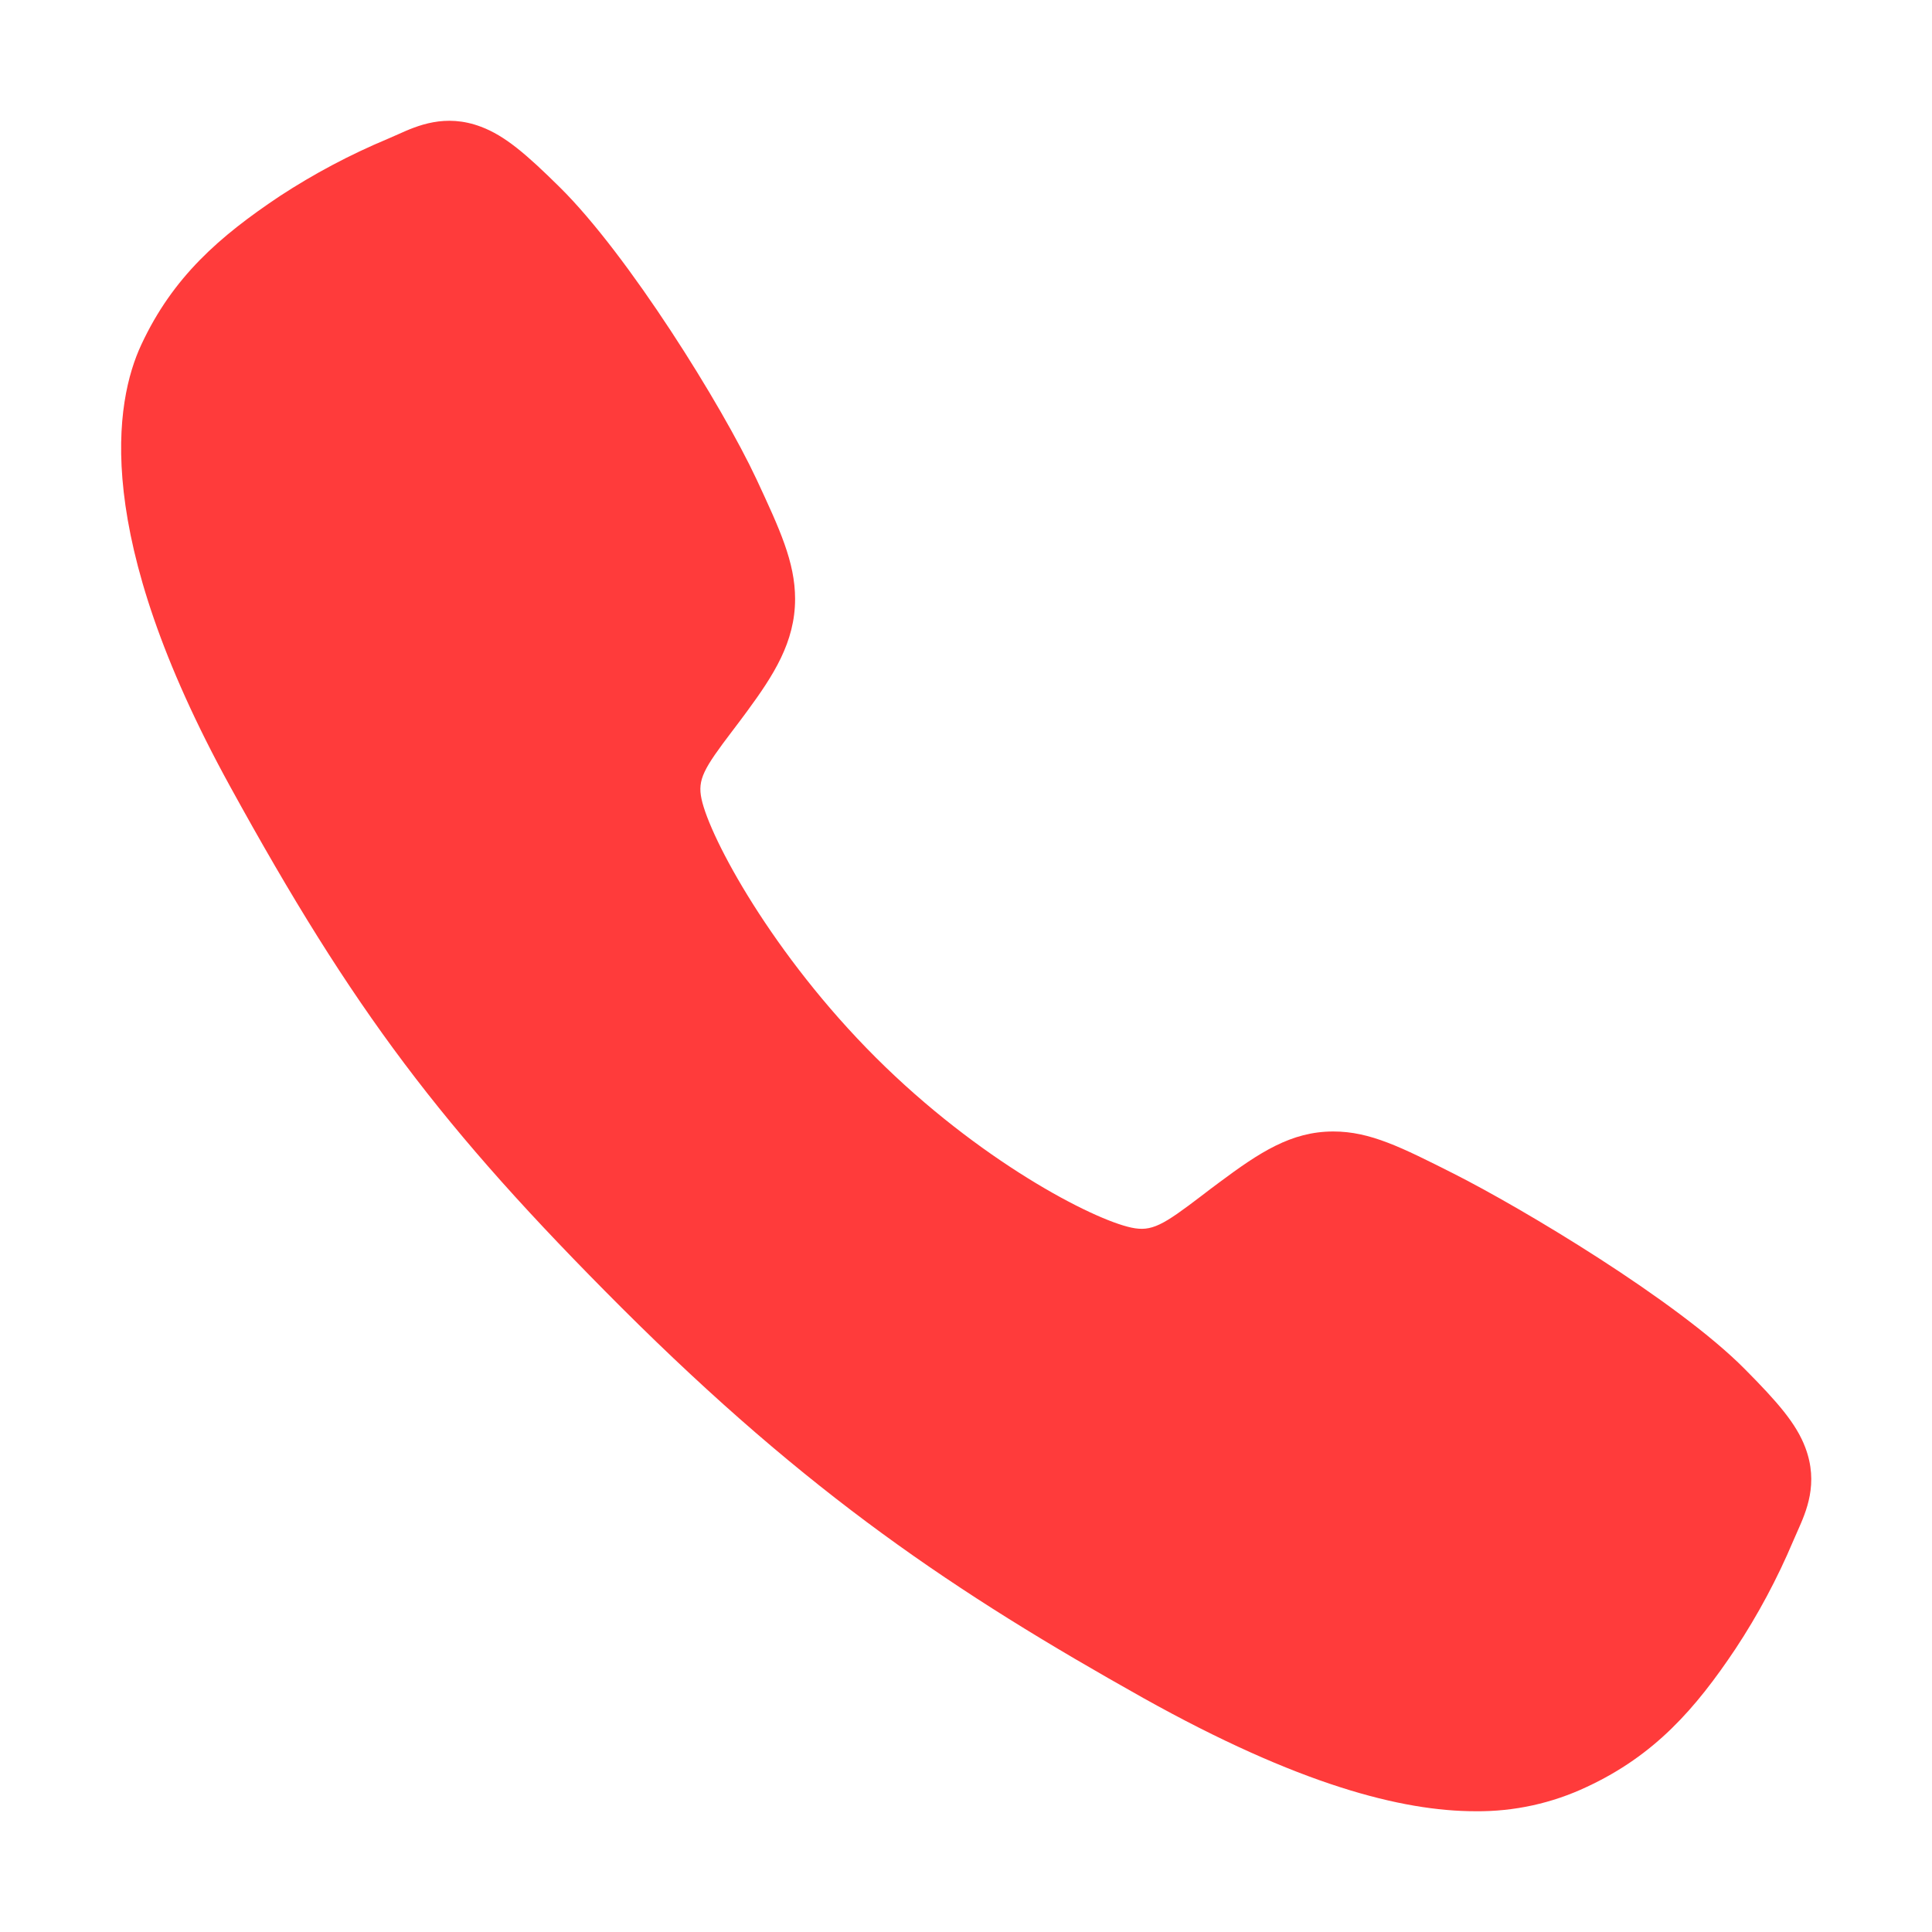
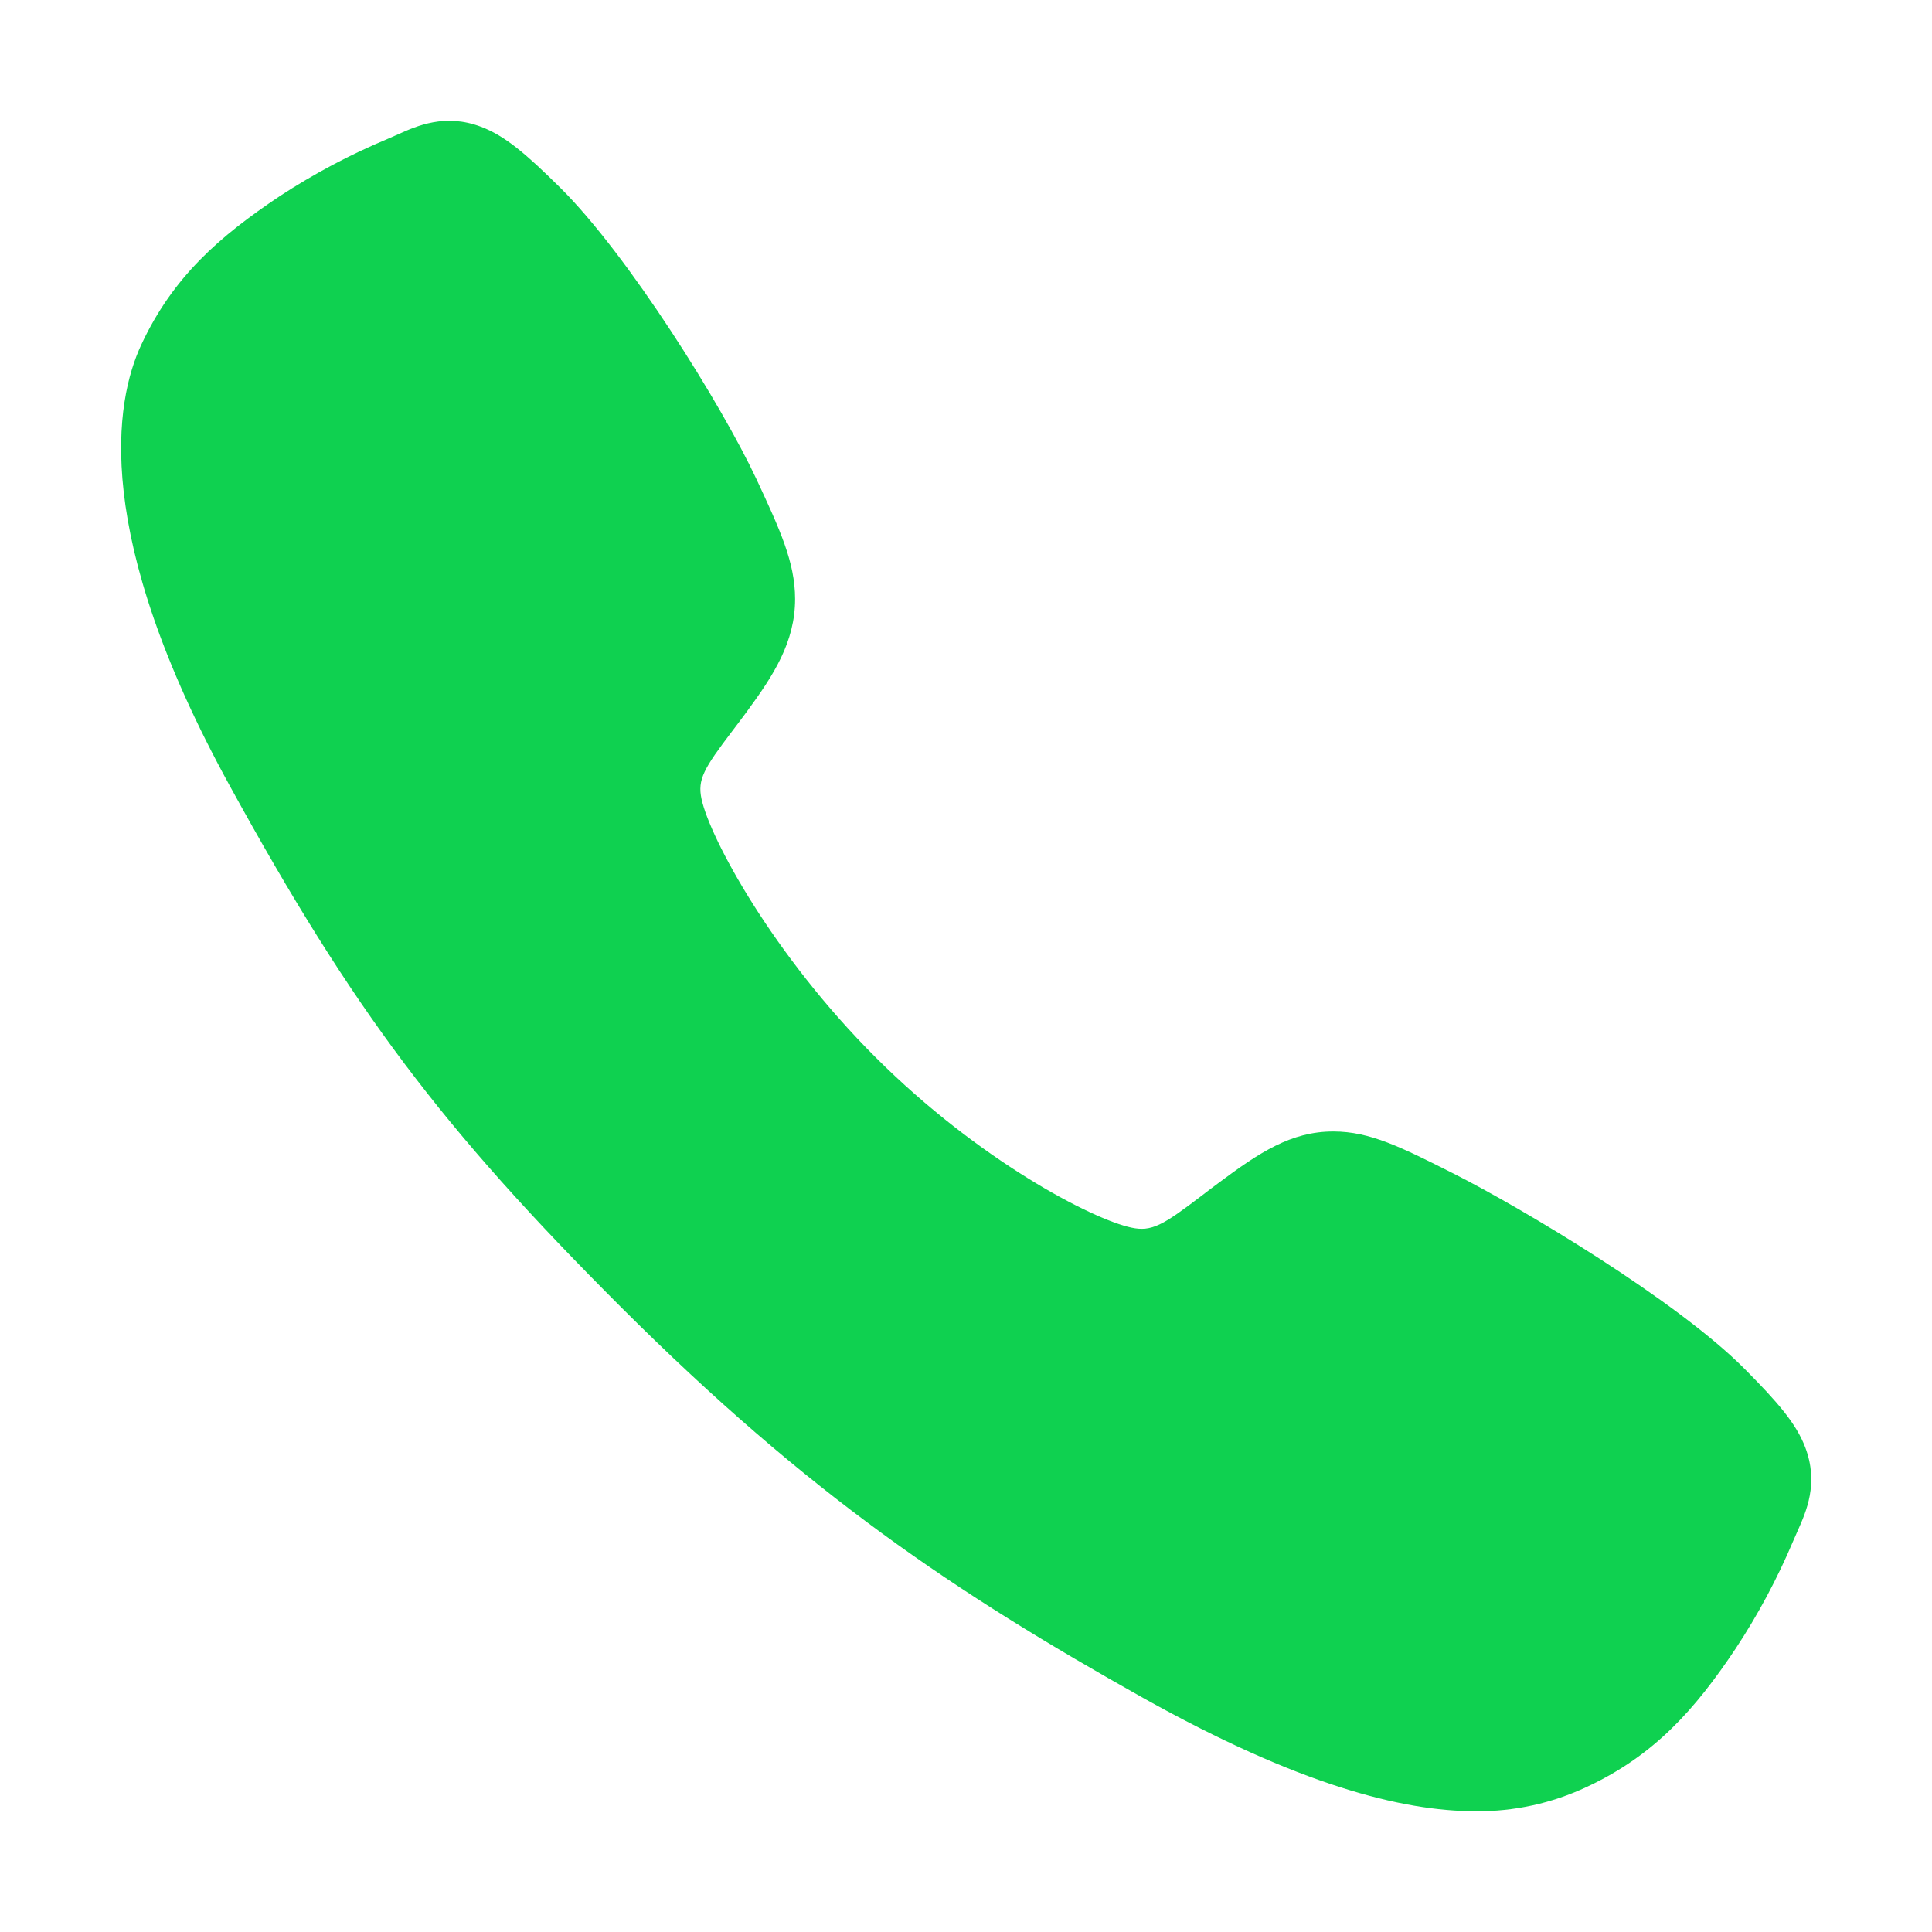
<svg xmlns="http://www.w3.org/2000/svg" width="63" height="63" viewBox="0 0 63 63" fill="none">
-   <path d="M48.111 59.062C45.71 59.062 42.336 58.194 37.283 55.371C31.14 51.926 26.387 48.745 20.277 42.651C14.386 36.763 11.518 32.951 7.506 25.649C2.973 17.405 3.746 13.084 4.609 11.237C5.638 9.029 7.157 7.709 9.119 6.398C10.234 5.668 11.414 5.042 12.643 4.528C12.766 4.475 12.881 4.425 12.983 4.379C13.592 4.105 14.515 3.69 15.684 4.133C16.464 4.426 17.16 5.025 18.25 6.102C20.486 8.307 23.541 13.218 24.669 15.629C25.425 17.255 25.926 18.328 25.927 19.531C25.927 20.94 25.219 22.027 24.358 23.199C24.197 23.419 24.037 23.63 23.882 23.834C22.946 25.065 22.74 25.42 22.876 26.055C23.15 27.331 25.196 31.13 28.559 34.485C31.922 37.841 35.611 39.758 36.892 40.031C37.554 40.172 37.917 39.958 39.187 38.989C39.369 38.849 39.556 38.706 39.752 38.562C41.063 37.586 42.099 36.896 43.475 36.896H43.482C44.68 36.896 45.705 37.415 47.403 38.271C49.617 39.389 54.676 42.404 56.895 44.643C57.974 45.73 58.575 46.424 58.869 47.203C59.312 48.376 58.895 49.295 58.623 49.91C58.578 50.012 58.527 50.124 58.474 50.249C57.956 51.476 57.327 52.653 56.593 53.765C55.285 55.722 53.96 57.236 51.748 58.266C50.611 58.804 49.368 59.076 48.111 59.062Z" fill="#FF3B3B" />
+   <path d="M48.111 59.062C45.71 59.062 42.336 58.194 37.283 55.371C31.14 51.926 26.387 48.745 20.277 42.651C14.386 36.763 11.518 32.951 7.506 25.649C2.973 17.405 3.746 13.084 4.609 11.237C5.638 9.029 7.157 7.709 9.119 6.398C10.234 5.668 11.414 5.042 12.643 4.528C12.766 4.475 12.881 4.425 12.983 4.379C13.592 4.105 14.515 3.69 15.684 4.133C16.464 4.426 17.16 5.025 18.25 6.102C20.486 8.307 23.541 13.218 24.669 15.629C25.425 17.255 25.926 18.328 25.927 19.531C25.927 20.94 25.219 22.027 24.358 23.199C24.197 23.419 24.037 23.63 23.882 23.834C22.946 25.065 22.74 25.42 22.876 26.055C23.15 27.331 25.196 31.13 28.559 34.485C31.922 37.841 35.611 39.758 36.892 40.031C37.554 40.172 37.917 39.958 39.187 38.989C39.369 38.849 39.556 38.706 39.752 38.562C41.063 37.586 42.099 36.896 43.475 36.896H43.482C44.68 36.896 45.705 37.415 47.403 38.271C49.617 39.389 54.676 42.404 56.895 44.643C57.974 45.73 58.575 46.424 58.869 47.203C59.312 48.376 58.895 49.295 58.623 49.91C58.578 50.012 58.527 50.124 58.474 50.249C57.956 51.476 57.327 52.653 56.593 53.765C55.285 55.722 53.96 57.236 51.748 58.266C50.611 58.804 49.368 59.076 48.111 59.062Z" fill="#0FD150" />
</svg>
